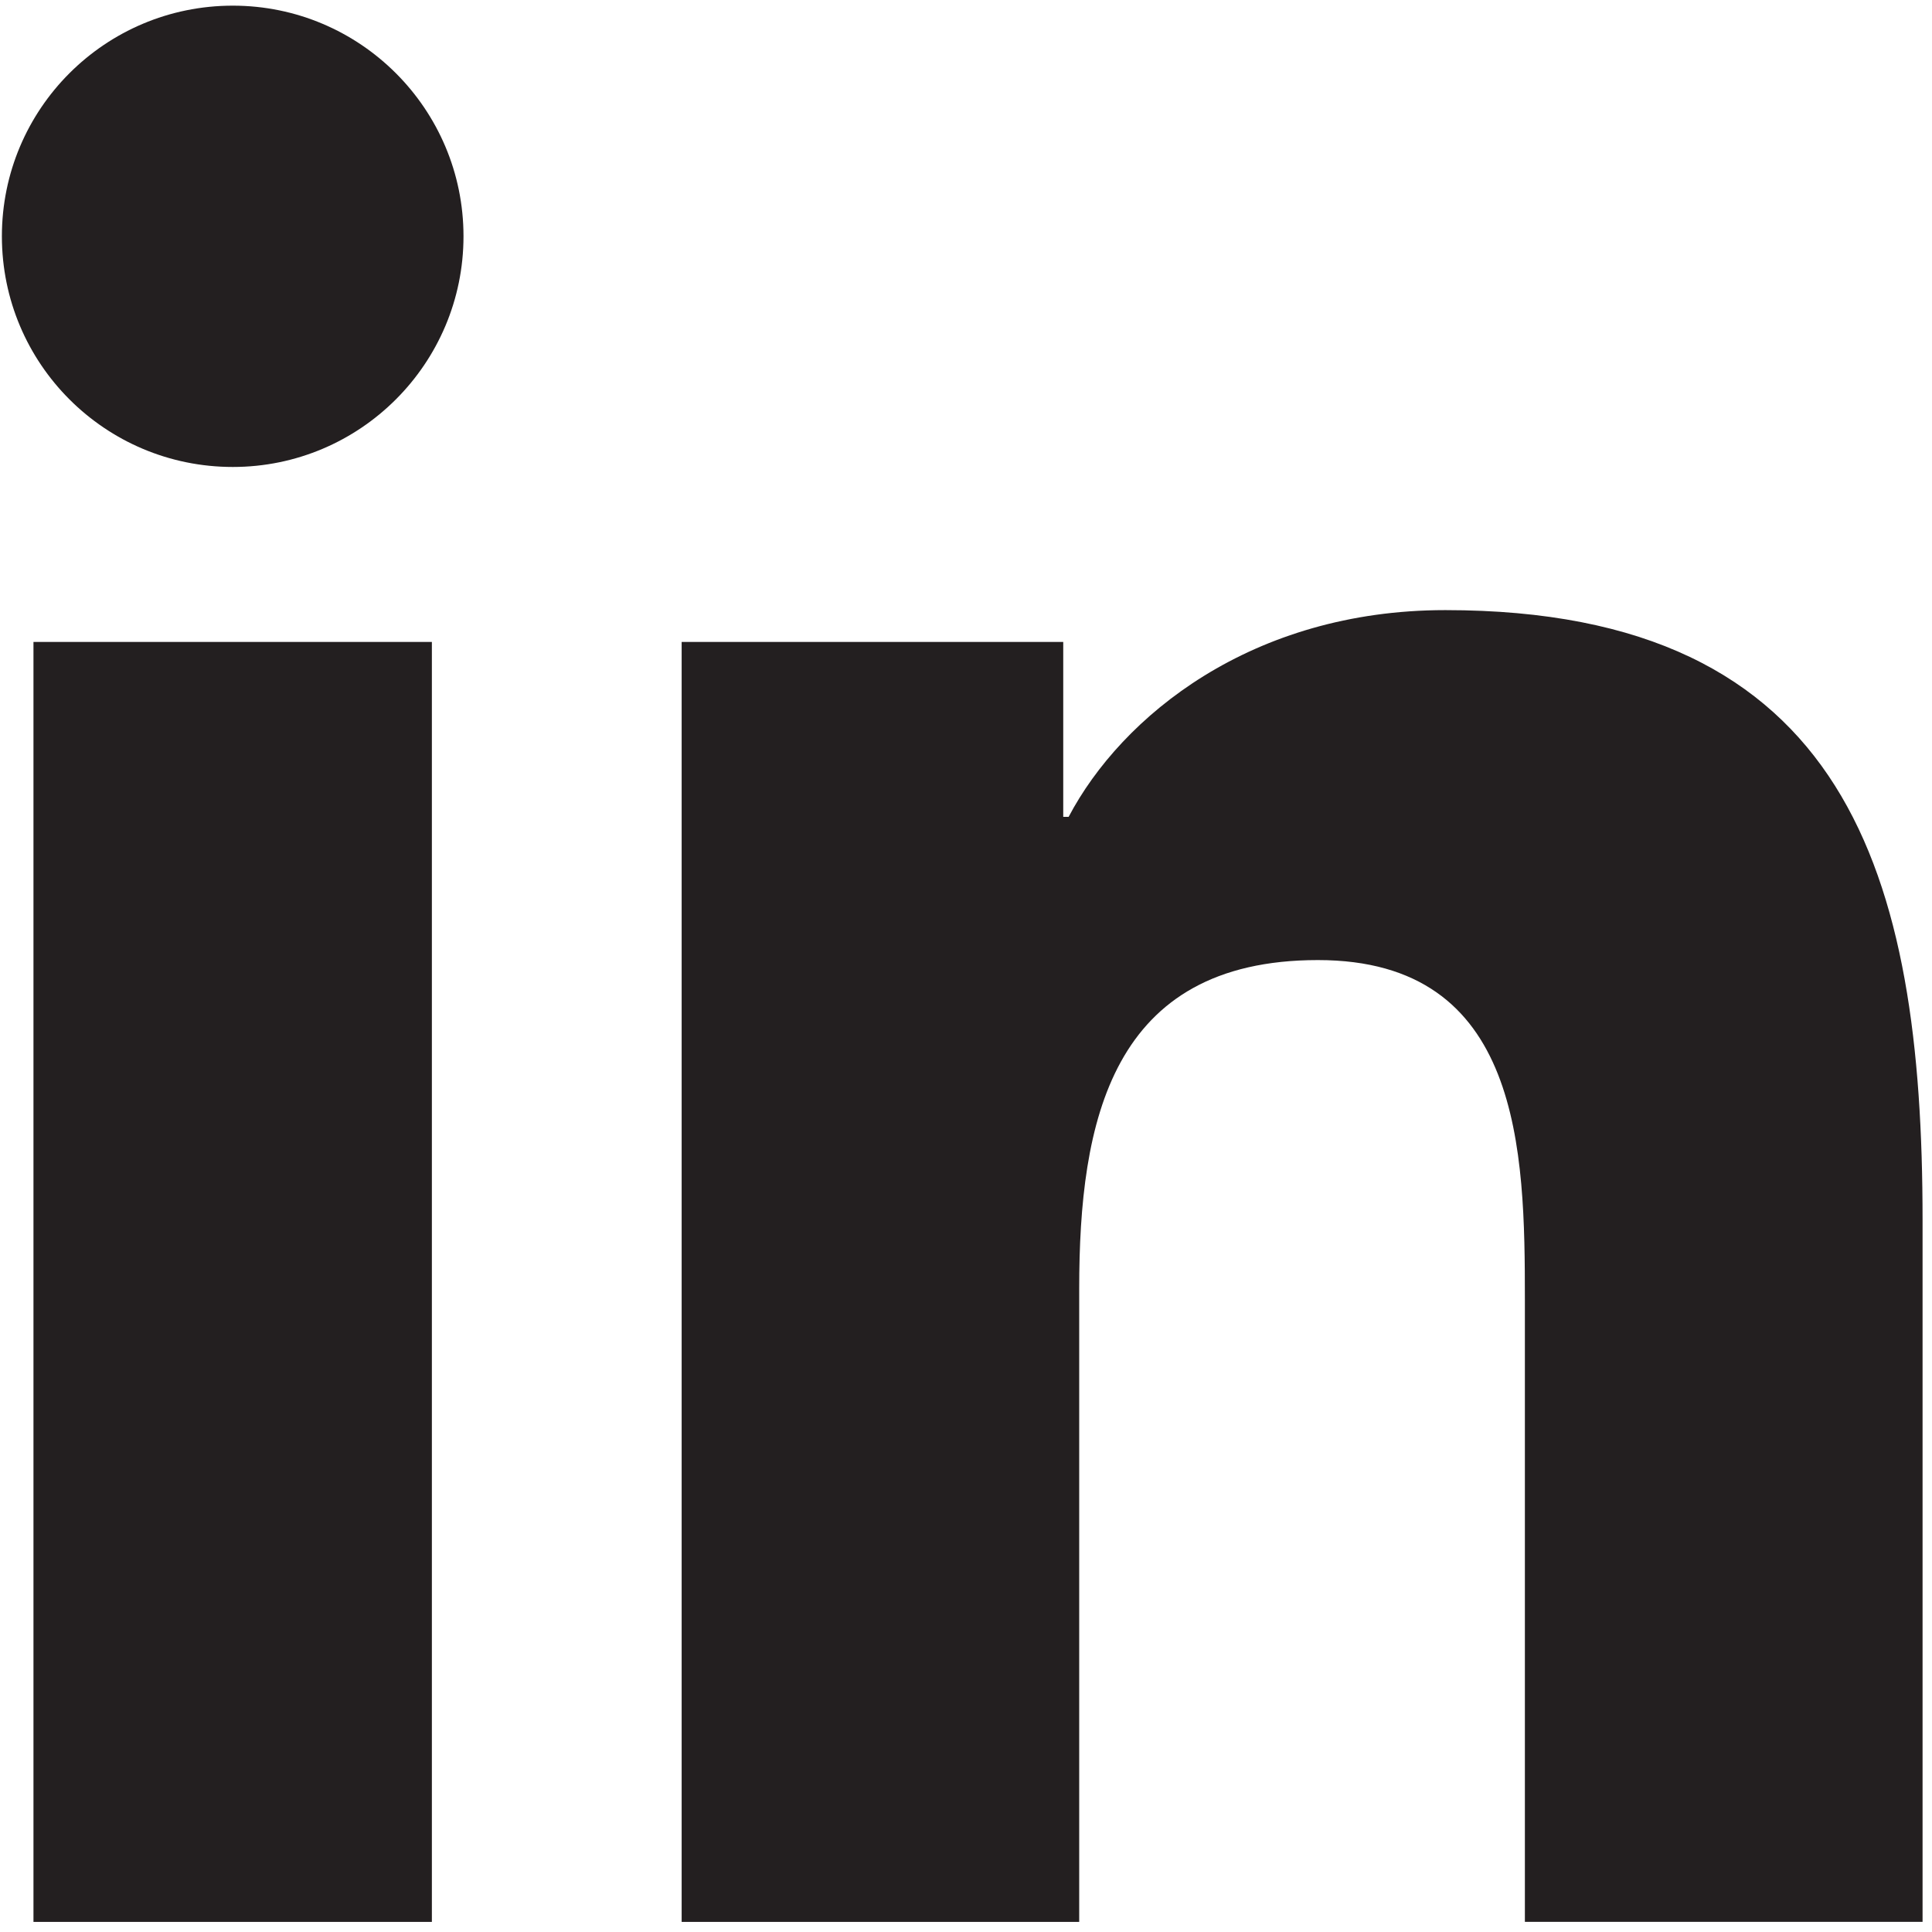
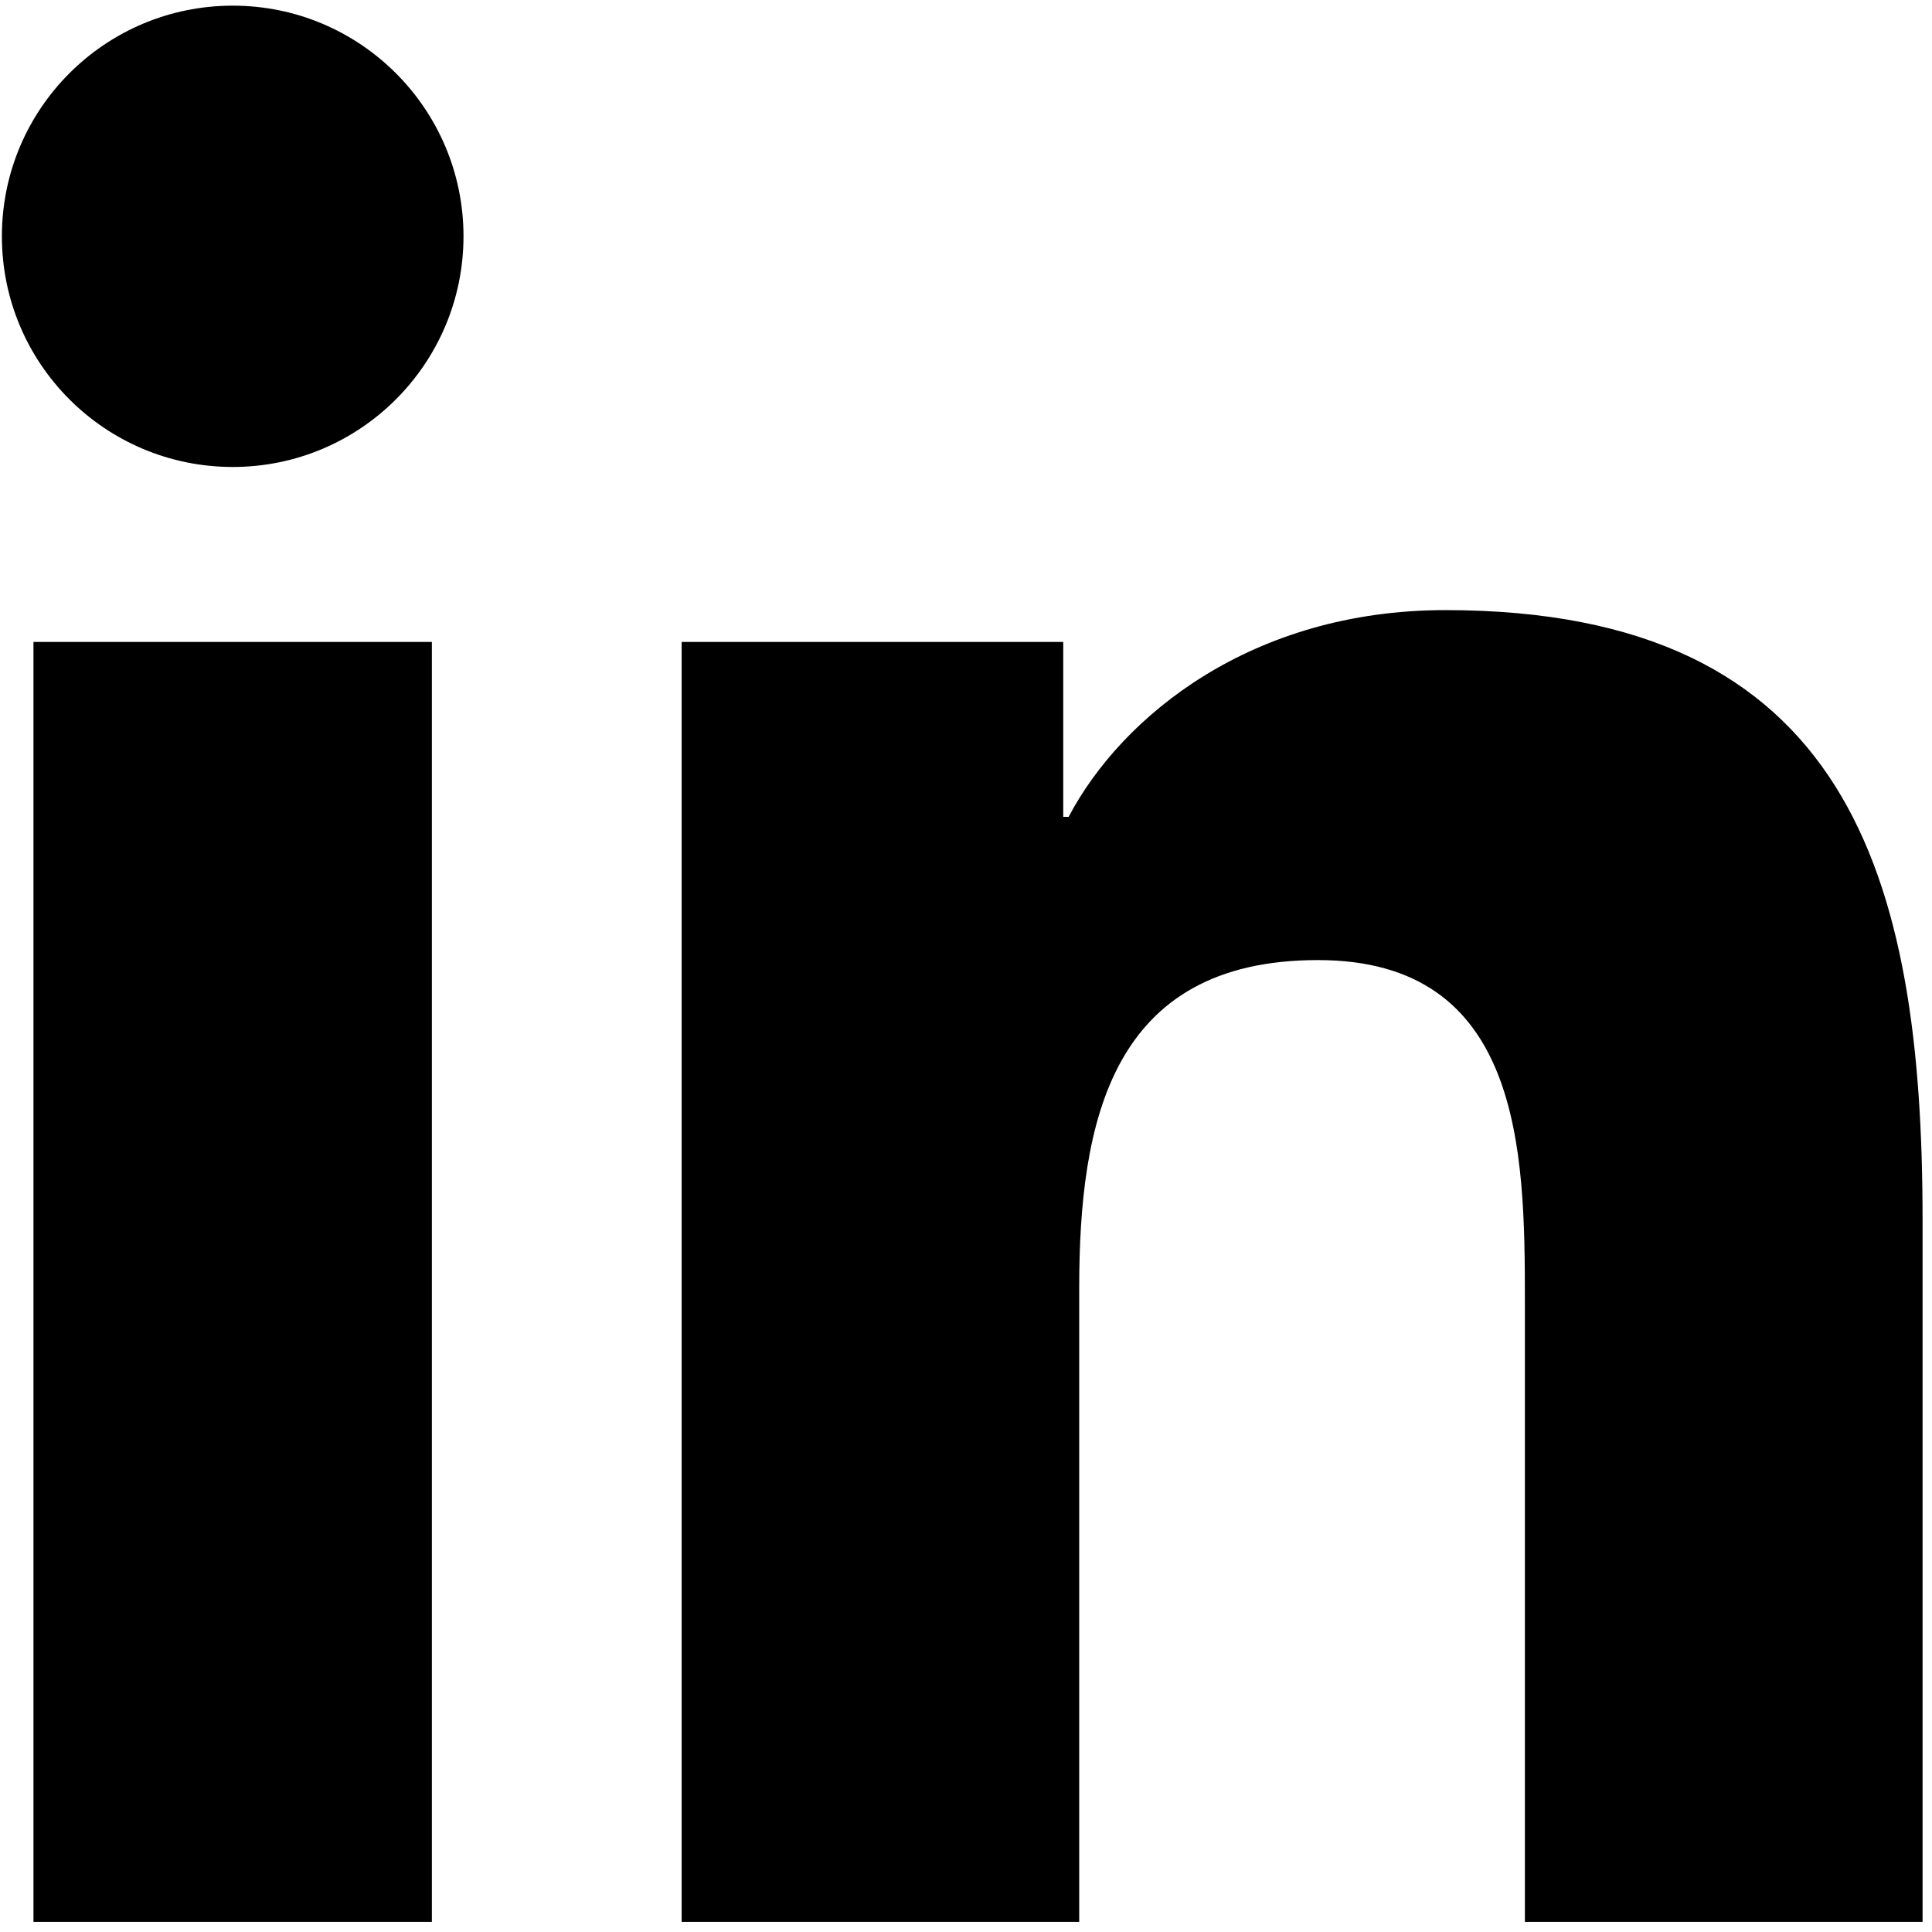
- <svg xmlns="http://www.w3.org/2000/svg" width="1024" height="1024" viewBox="0 0 1024 1024">
-   <path d="M17.738 340.24h211.166v678.397H17.738zM123.396 2.998C55.632 2.998 1 57.814 1 125.222 1 192.682 55.632 247.5 123.396 247.5c67.516 0 122.268-54.817 122.268-122.278 0-67.408-54.752-122.224-122.268-122.224zm642.647 320.375c-102.64 0-171.52 56.202-199.646 109.578h-2.858v-92.705H361.29v678.396H572V682.996c0-88.443 16.74-174.138 126.523-174.138 108.137 0 109.696 101.208 109.696 179.952v329.824H1019V646.53c0-182.7-39.497-323.157-252.957-323.157z" fill="#231F20" />
+ <svg xmlns="http://www.w3.org/2000/svg" viewBox="0 0 1024 1024">
+   <path d="M17.738 340.24h211.166v678.397H17.738zM123.396 2.998C55.632 2.998 1 57.814 1 125.222 1 192.682 55.632 247.5 123.396 247.5c67.516 0 122.268-54.817 122.268-122.278 0-67.408-54.752-122.224-122.268-122.224zm642.647 320.375c-102.64 0-171.52 56.202-199.646 109.578h-2.858v-92.7H361.29v678.4H572V683c0-88.444 16.74-174.14 126.523-174.14 108.137 0 109.696 101.208 109.696 179.95v329.826H1019V646.53c0-182.7-39.497-323.157-252.957-323.157z" />
</svg>
